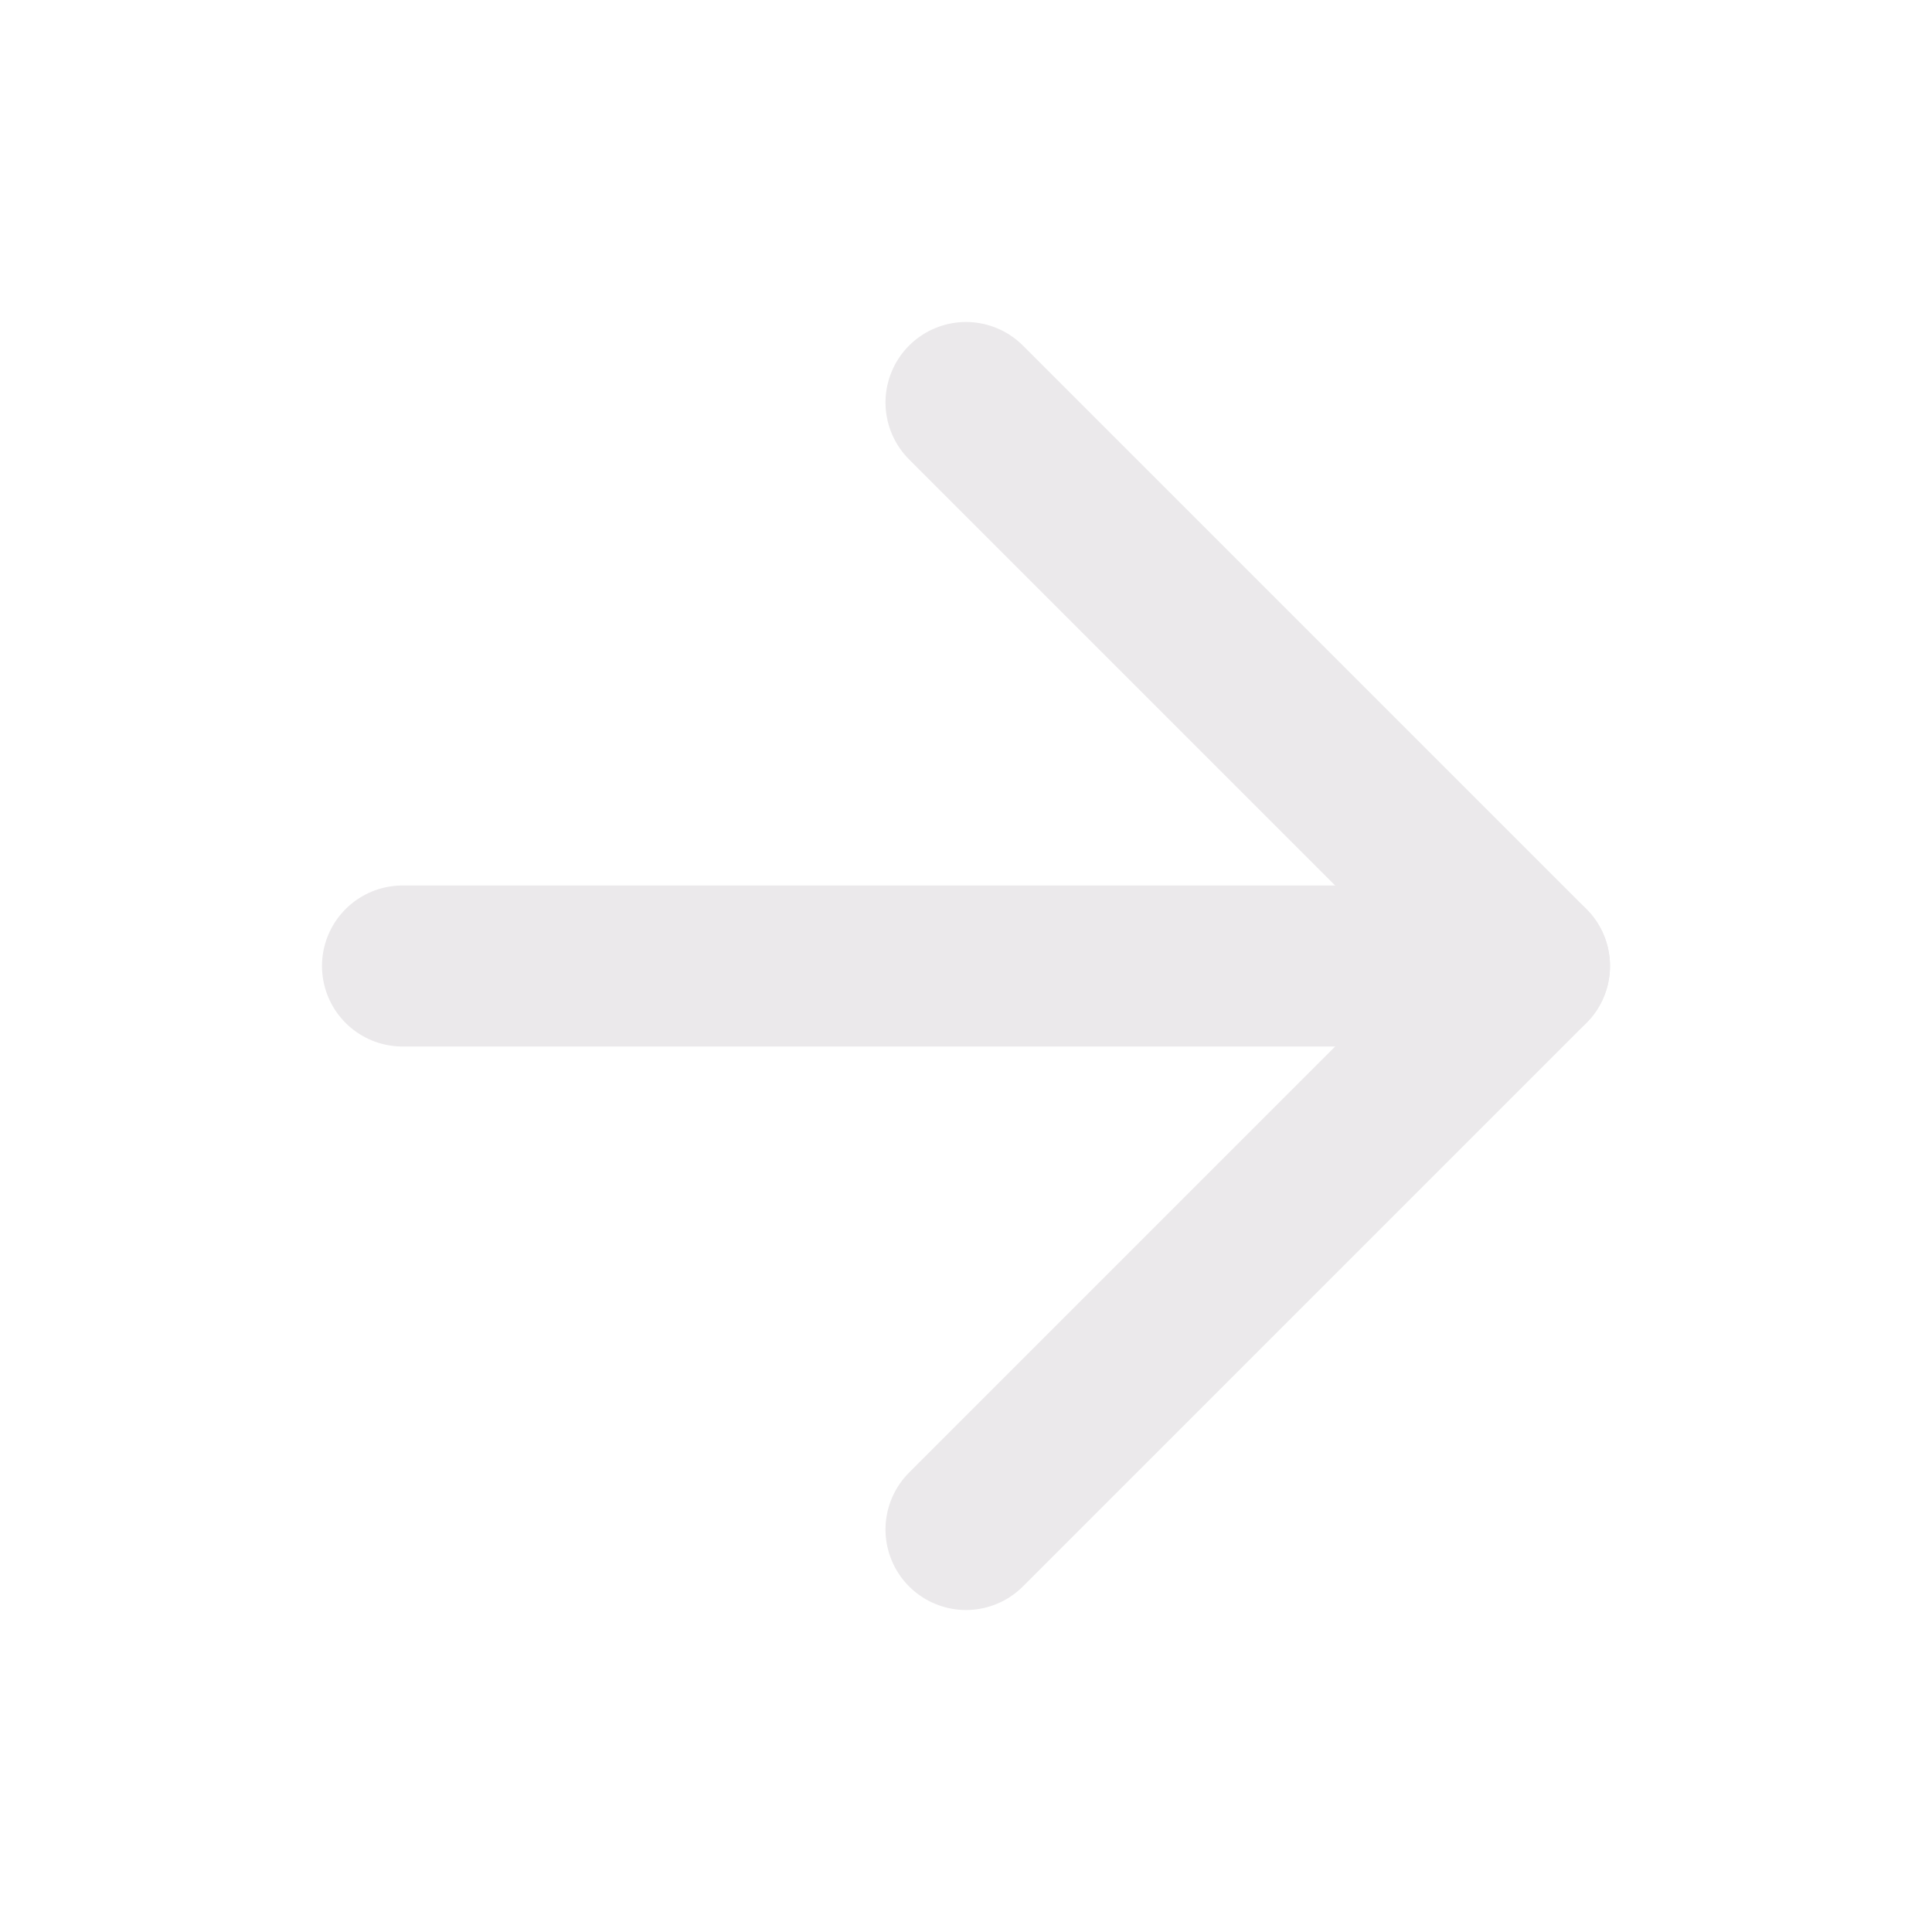
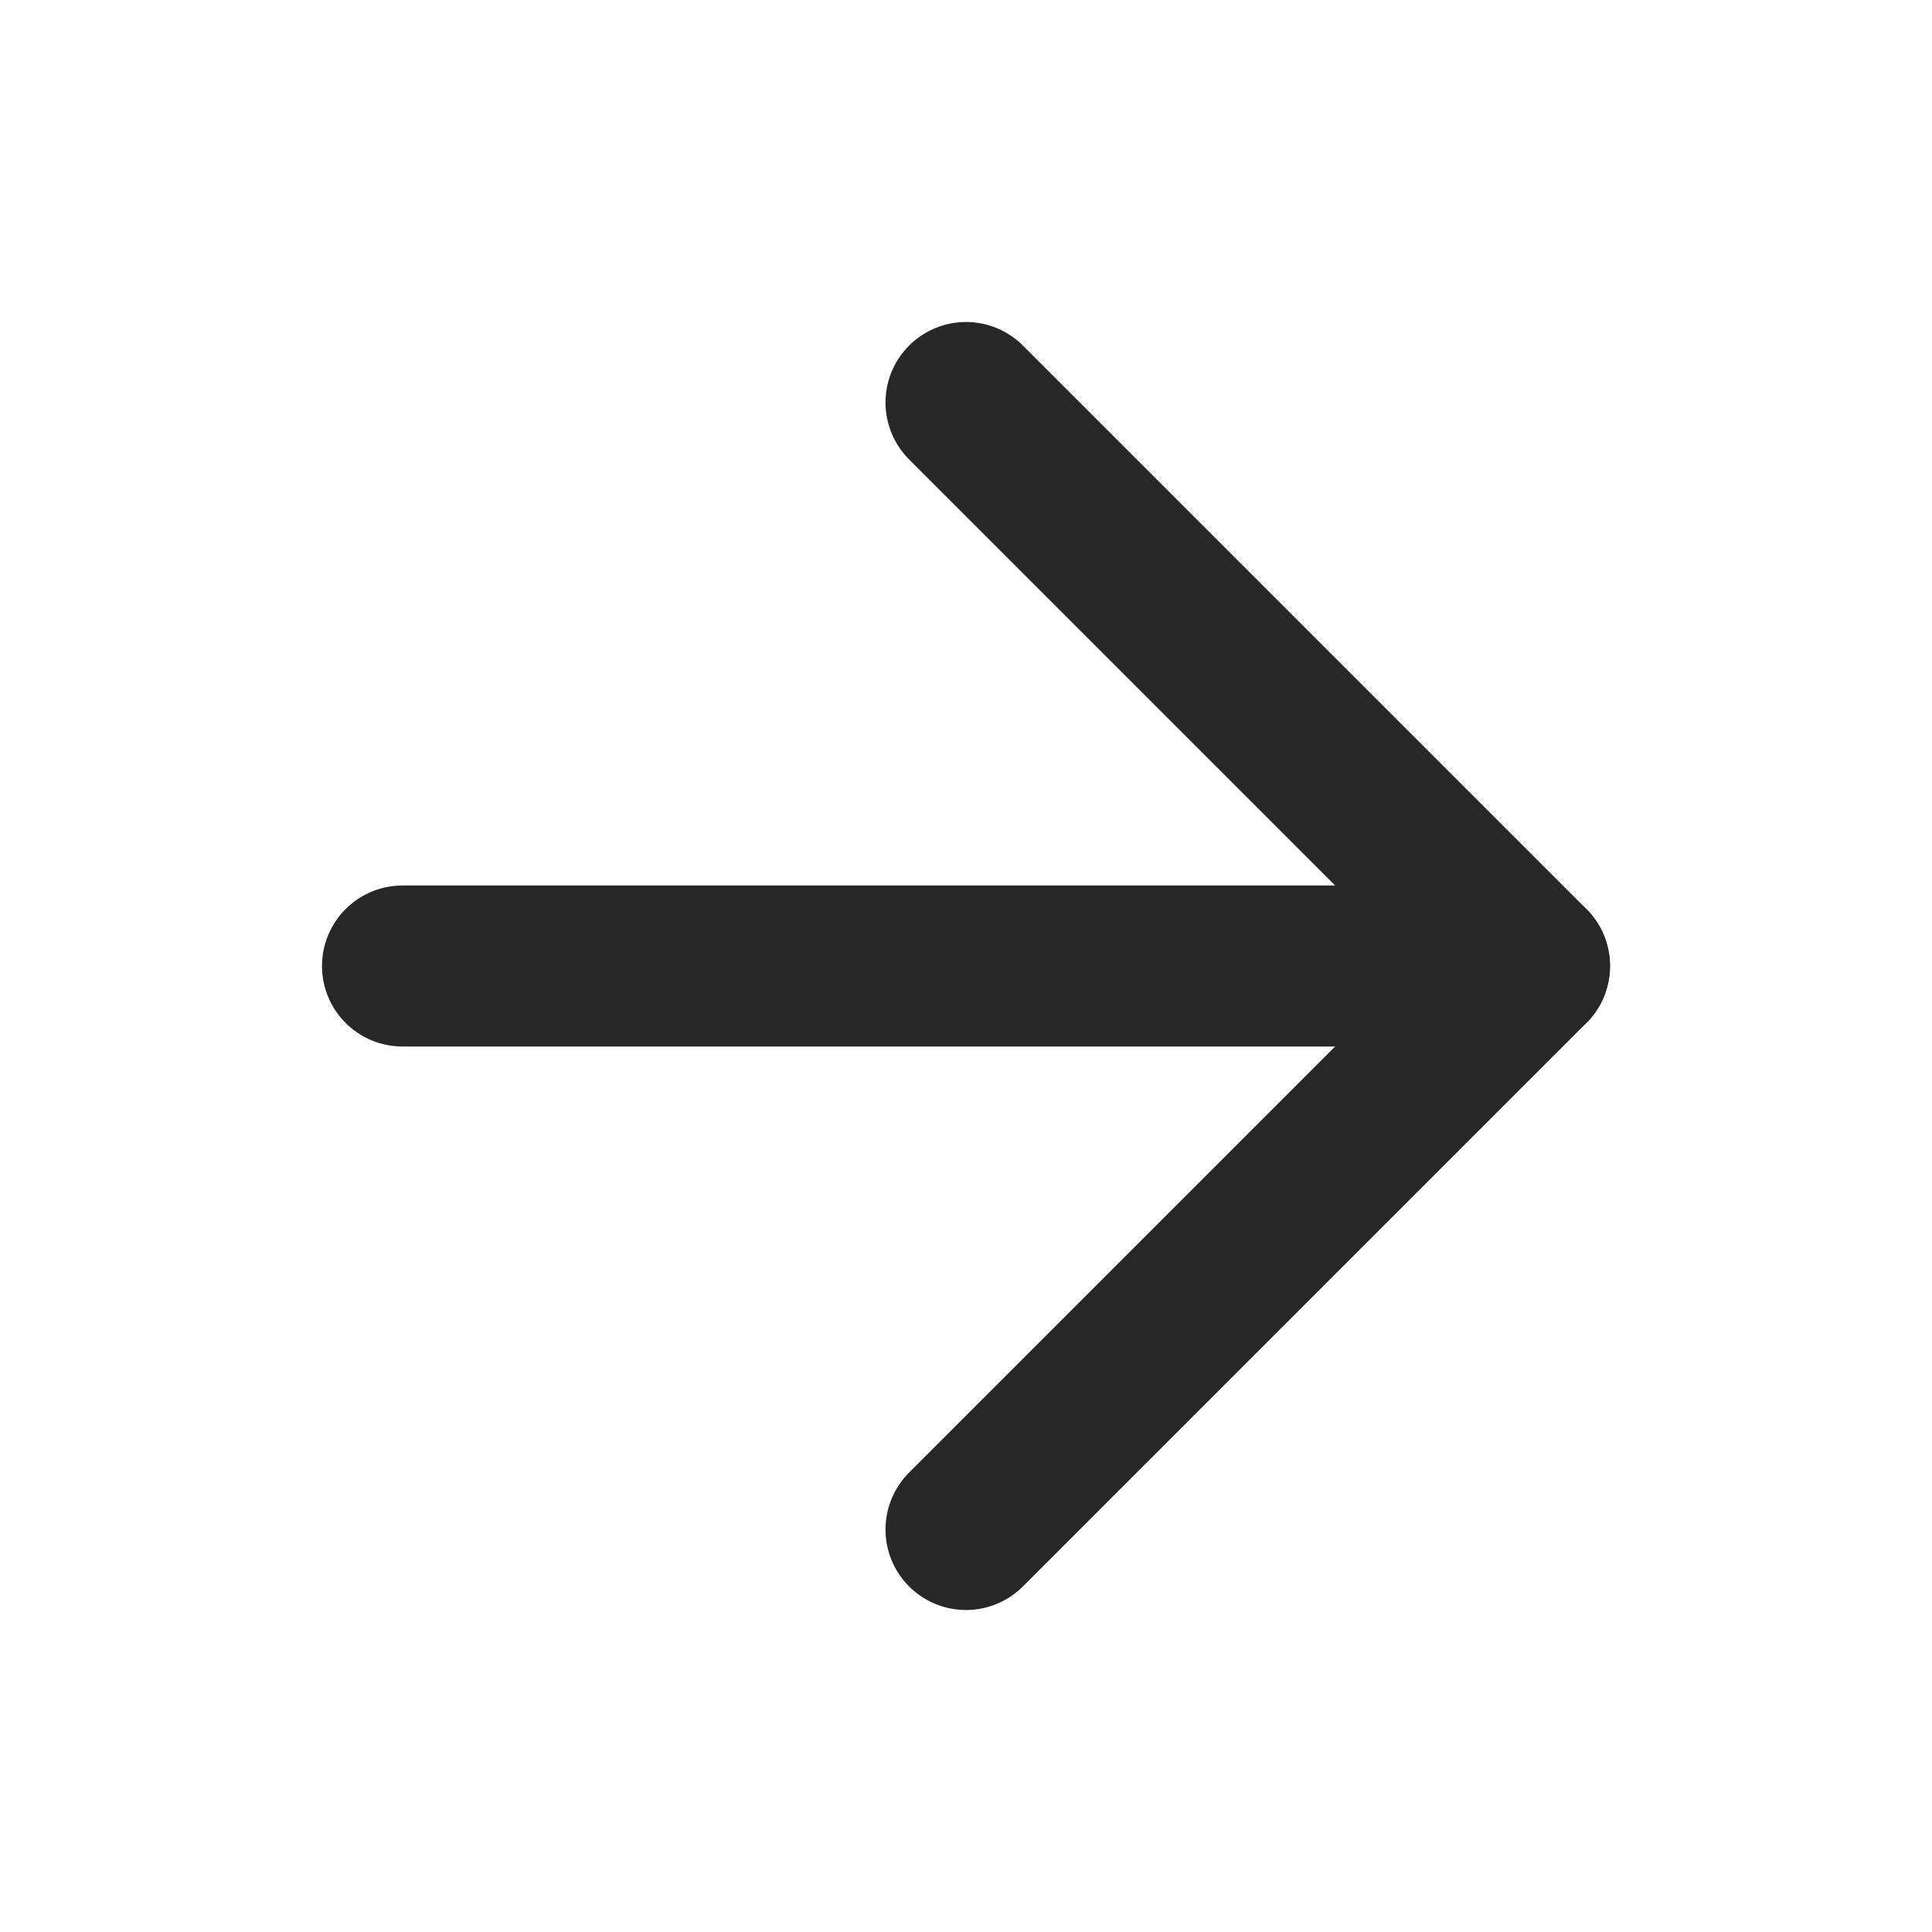
- <svg xmlns="http://www.w3.org/2000/svg" width="30" height="30" viewBox="0 0 24 24" fill="none" stroke="#ebe9eb" stroke-width="2" stroke-linecap="round" stroke-linejoin="round" class="feather feather-arrow-right">
+ <svg xmlns="http://www.w3.org/2000/svg" width="24" height="24" viewBox="0 0 24 24" fill="none" stroke="#272727" stroke-width="2" stroke-linecap="round" stroke-linejoin="round" className="feather feather-arrow-right">
  <line x1="5" y1="12" x2="19" y2="12" />
  <polyline points="12 5 19 12 12 19" />
</svg>
